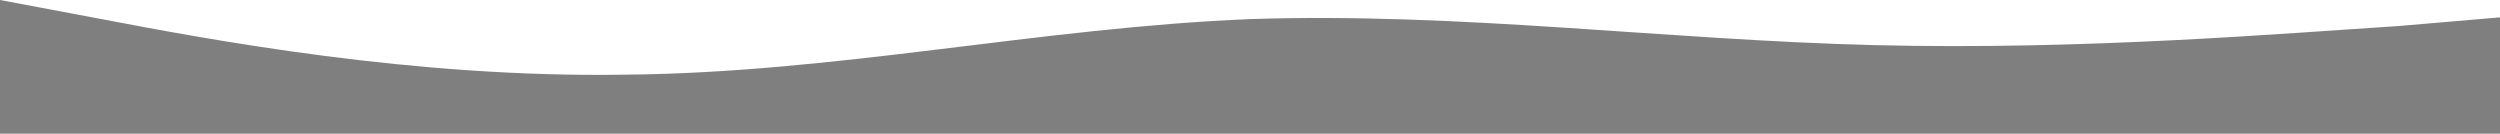
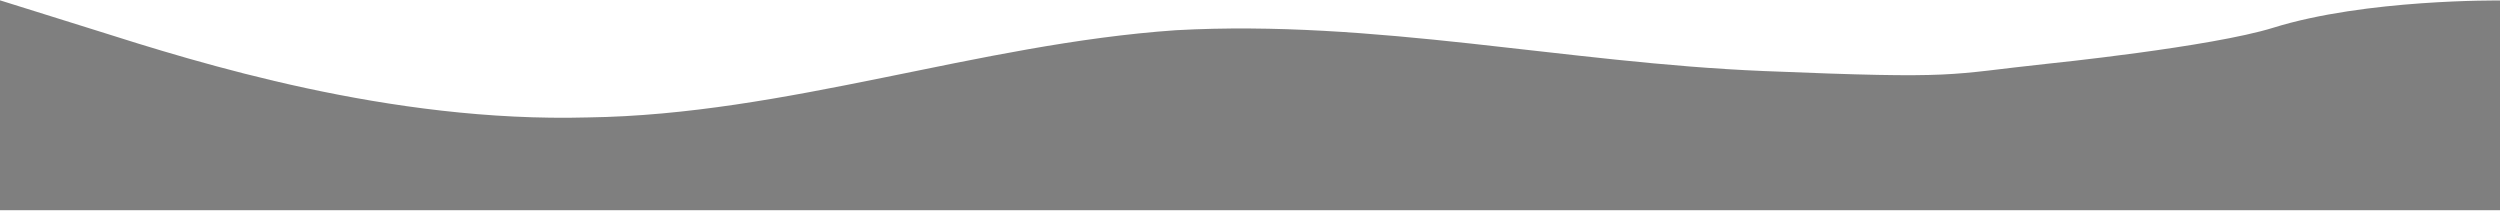
- <svg xmlns="http://www.w3.org/2000/svg" width="1440" height="77" viewBox="0 0 1440 77" fill="none">
-   <path fill-rule="evenodd" clip-rule="evenodd" d="M0 0L58.5 11C121.5 23 238.5 45 360 43C481.5 42 598.5 16 720 11C841.5 7 958.5 23 1080 26C1201.5 29 1318.5 19 1381.5 15L1440 10V77H1381.5C1318.5 77 1201.5 77 1080 77C958.5 77 841.5 77 720 77C598.5 77 481.5 77 360 77C238.5 77 121.5 77 58.5 77H0V0Z" fill="#7F7F7F" />
+ <svg xmlns="http://www.w3.org/2000/svg" version="1.1" id="Layer_1" x="0px" y="0px" viewBox="0 0 1530.7 128.6" style="enable-background:new 0 0 1530.7 128.6;" xml:space="preserve">
+   <style type="text/css">
+ 	.st0{fill-rule:evenodd;clip-rule:evenodd;fill:#7F7F7F;}
+ </style>
+   <path class="st0" d="M0,0.2l58.5,18.3c63,20,180,56.7,301.5,53.4c121.5-1.7,238.5-45,360-53.4c121.5-6.7,238.5,20,360,25  s110.9,2.2,173.9-4.5c0,0,99.9-10.2,137.9-22c56.7-17.7,139-16.7,139-16.7v128.4H1440h-58.5c-63,0-180,0-301.5,0s-238.5,0-360,0  s-238.5,0-360,0s-238.5,0-301.5,0H0V0.2z" />
</svg>
